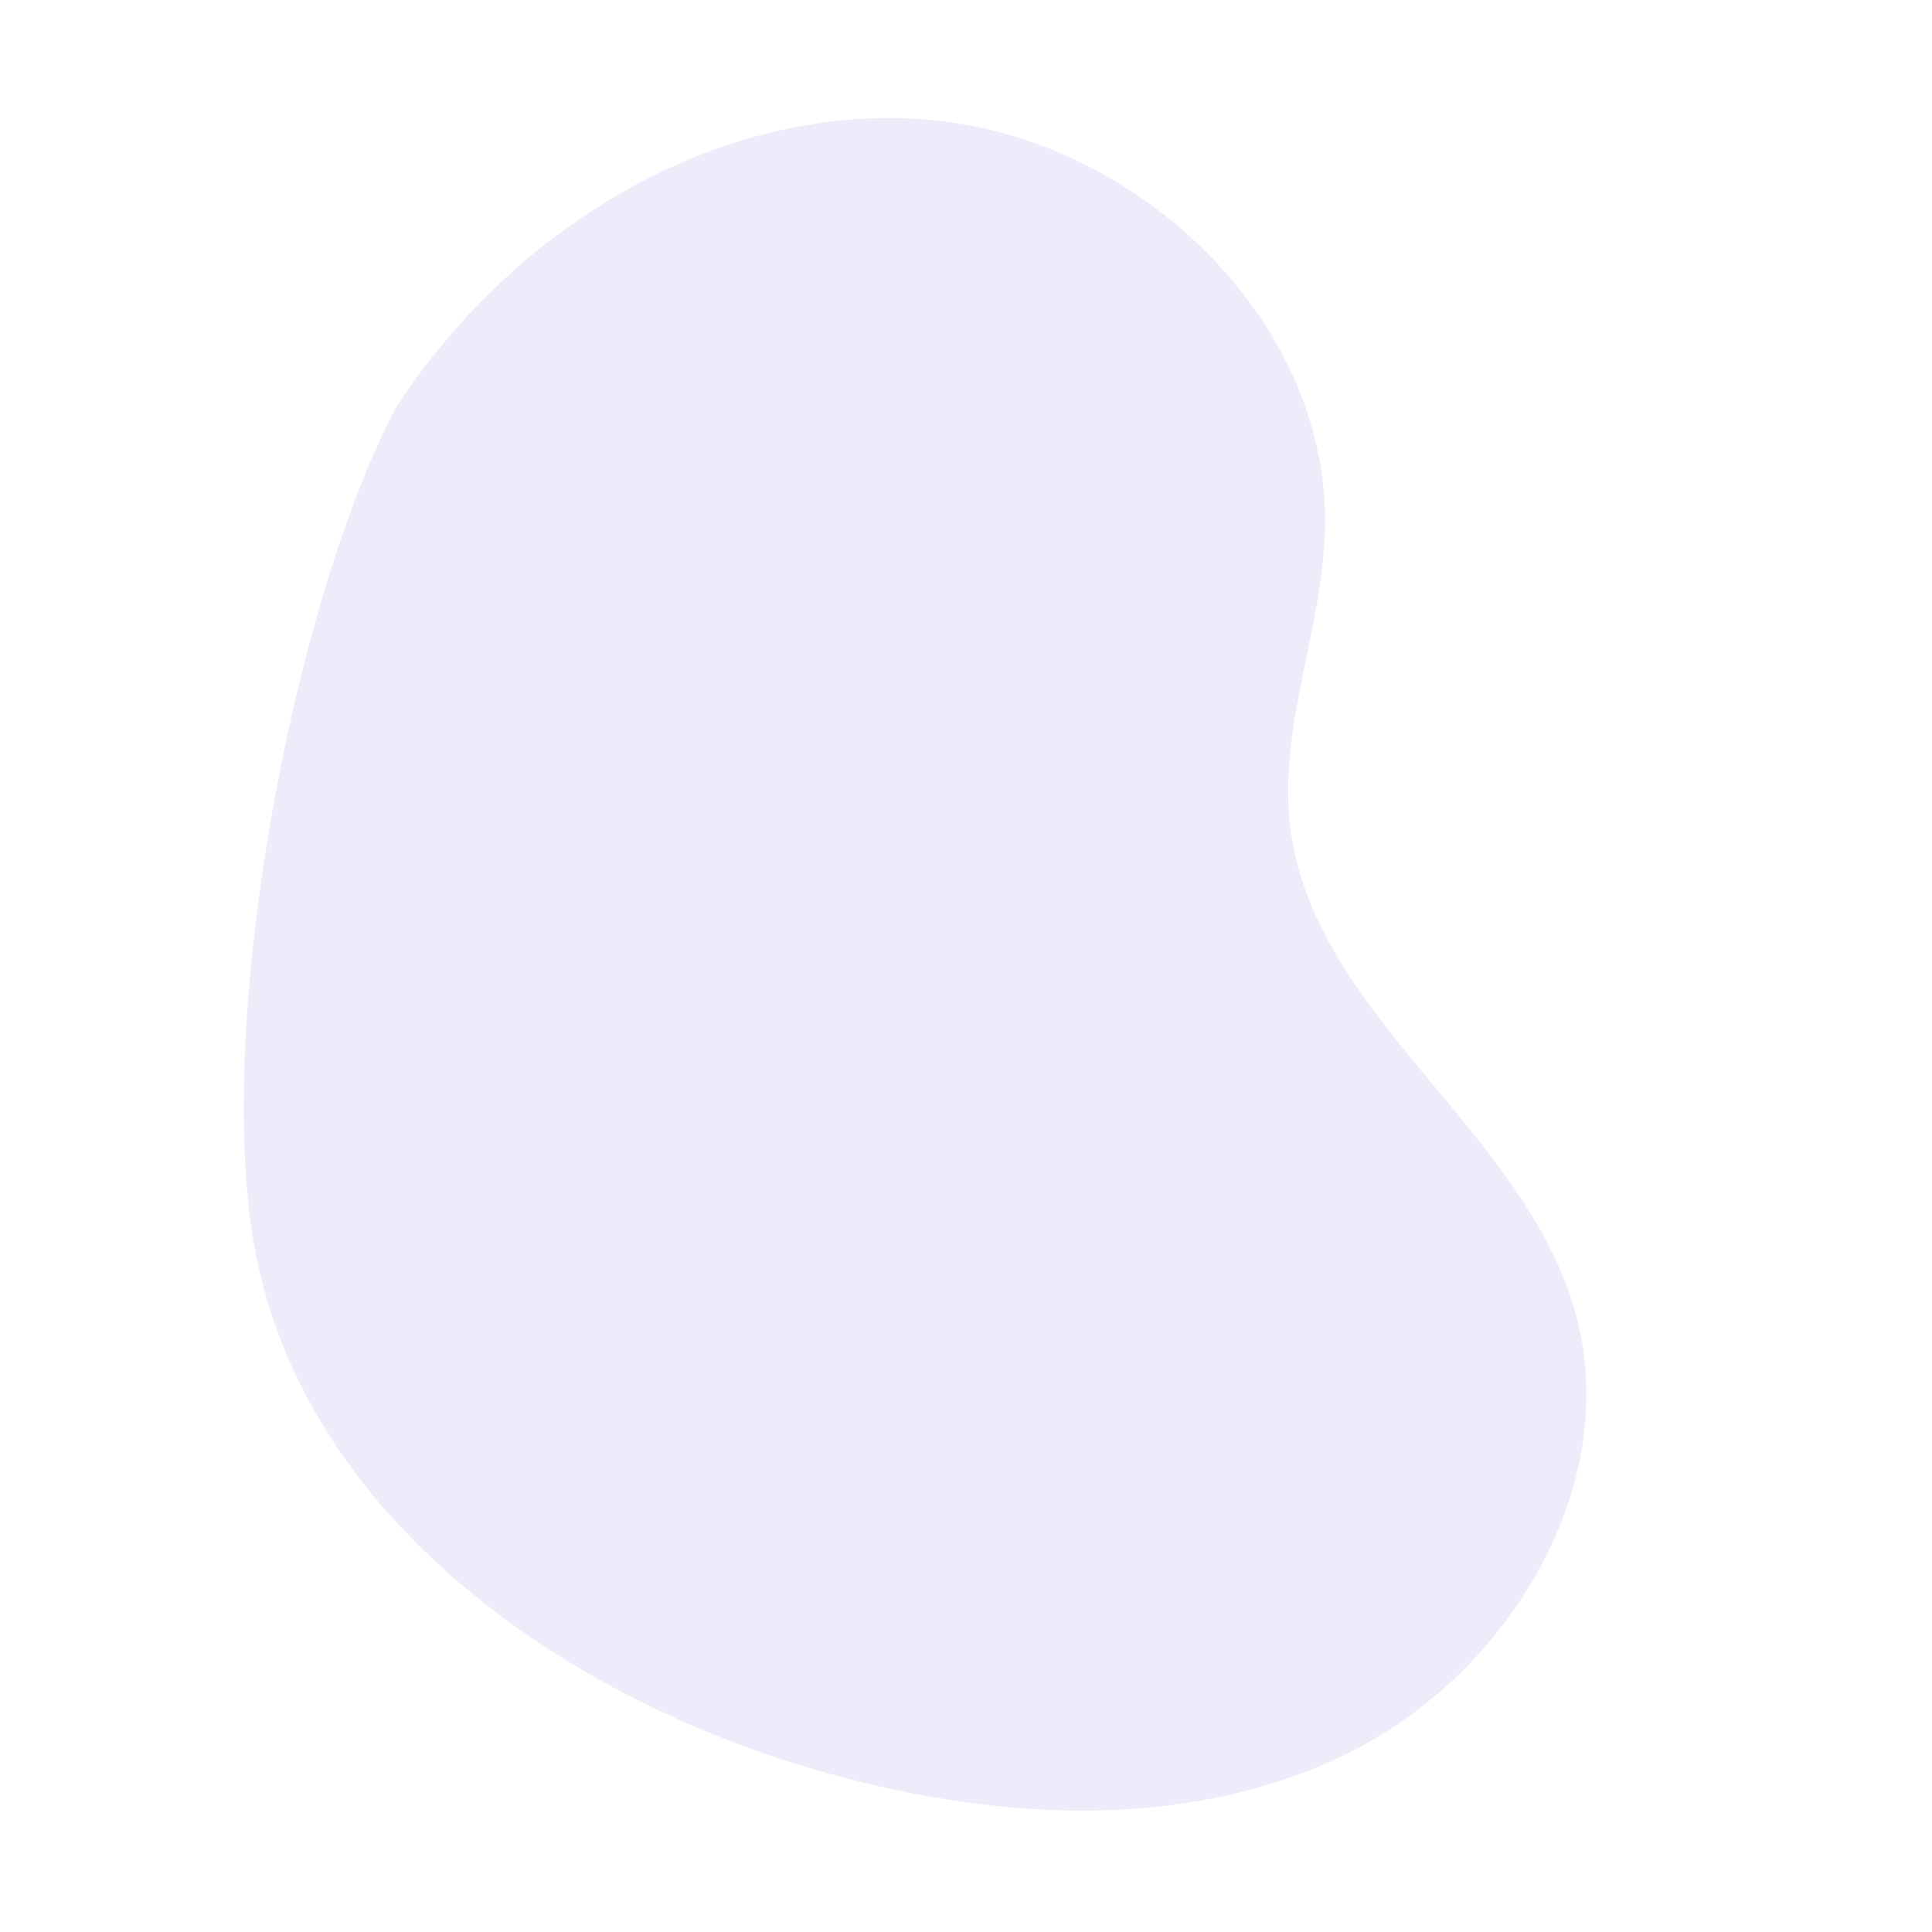
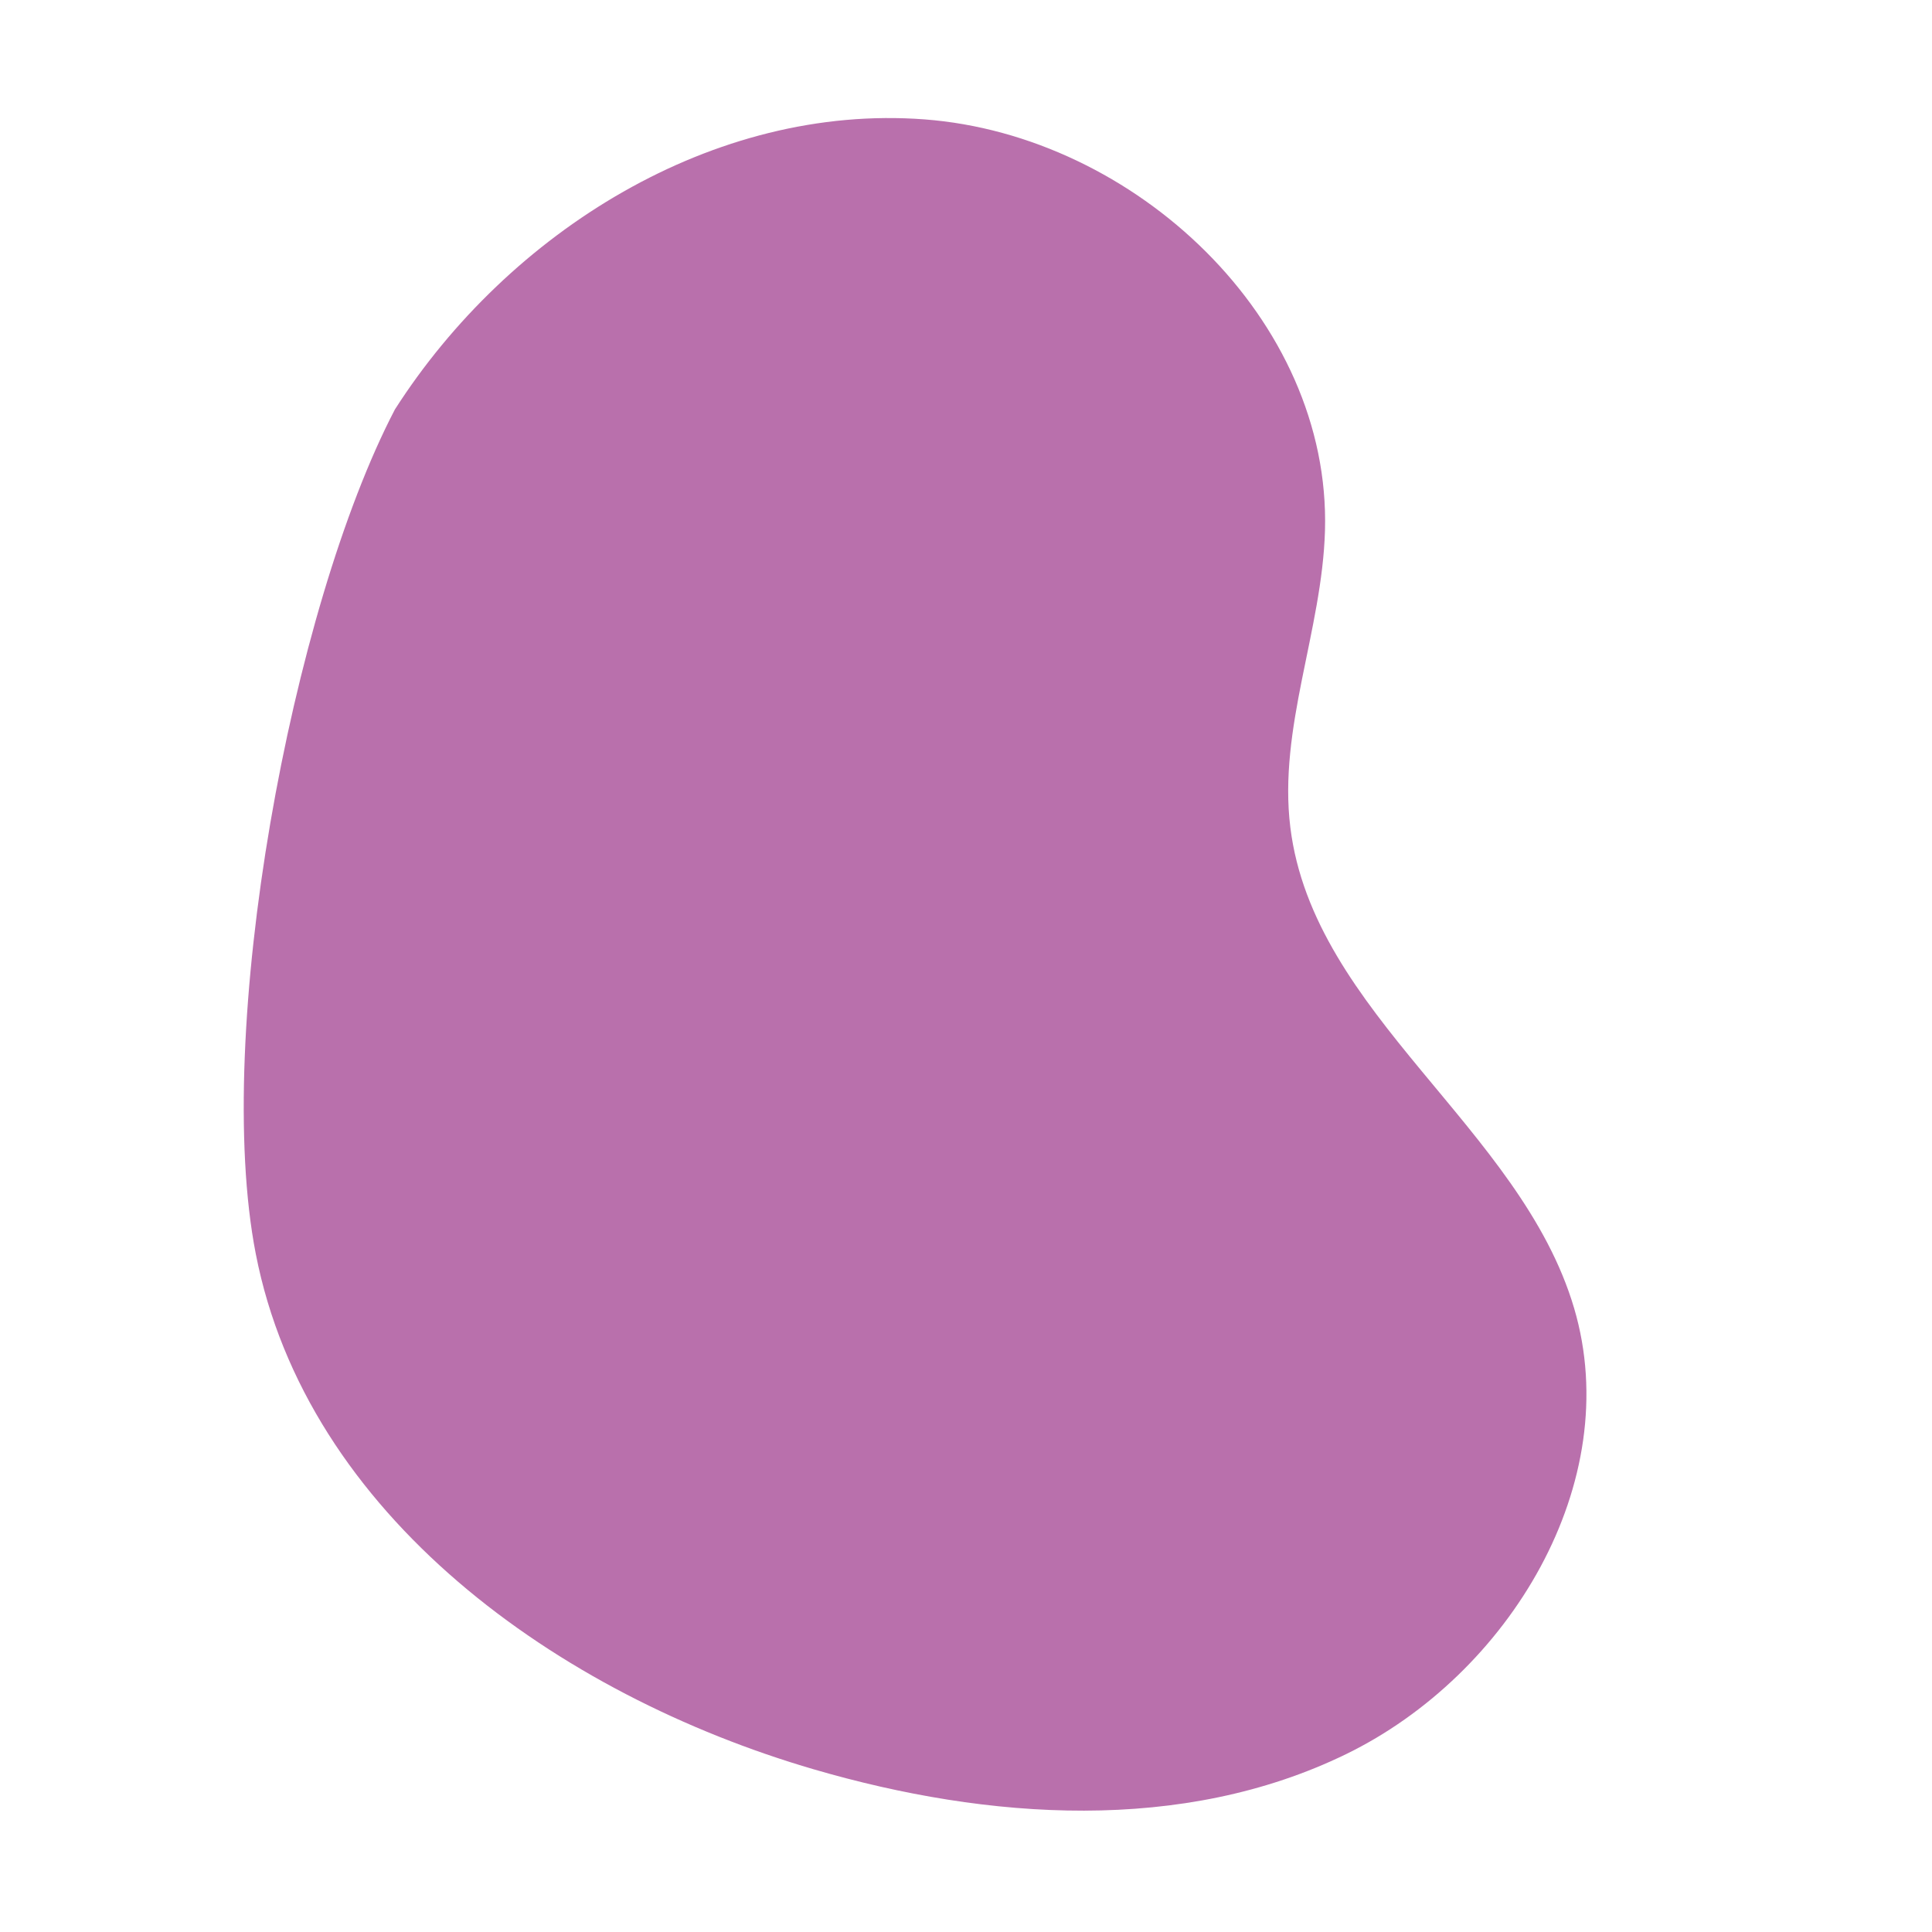
<svg xmlns="http://www.w3.org/2000/svg" width="250" height="250" viewBox="0 0 372.134 403.086">
  <defs>
    <linearGradient id="linear-gradient" y1="0.5" x2="1" y2="0.5" gradientUnits="objectBoundingBox">
      <stop offset="0.05" stop-color="#9668f7" />
      <stop offset="1" stop-color="#78d8fb" />
    </linearGradient>
  </defs>
-   <path id="Path_3783" data-name="Path 3783" d="M2311.571,880.895c-41.771-14.083-78-49.085-85.421-92.54s19.988-92.434,63.051-101.856c20.362-4.454,42.339-.476,61.794-7.956,36.69-14.108,49.157-61.837,83.054-81.741,32.661-19.179,77.435-5.345,101.764,23.681s31.43,69.077,29.938,106.921c-2.191,55.6-25.815,115.562-76.25,139.072-42.5,19.812-132.35,25.425-177.931,14.42" transform="translate(1480.878 -1944.398) rotate(104)" opacity="0.44" fill="rgb(221, 210, 243)" />
+   <path id="Path_3783" data-name="Path 3783" d="M2311.571,880.895c-41.771-14.083-78-49.085-85.421-92.54s19.988-92.434,63.051-101.856c20.362-4.454,42.339-.476,61.794-7.956,36.69-14.108,49.157-61.837,83.054-81.741,32.661-19.179,77.435-5.345,101.764,23.681s31.43,69.077,29.938,106.921c-2.191,55.6-25.815,115.562-76.25,139.072-42.5,19.812-132.35,25.425-177.931,14.42" transform="translate(1480.878 -1944.398) rotate(104)" opacity="90%" fill="rgba(158, 58, 140, 0.8)" />
</svg>
